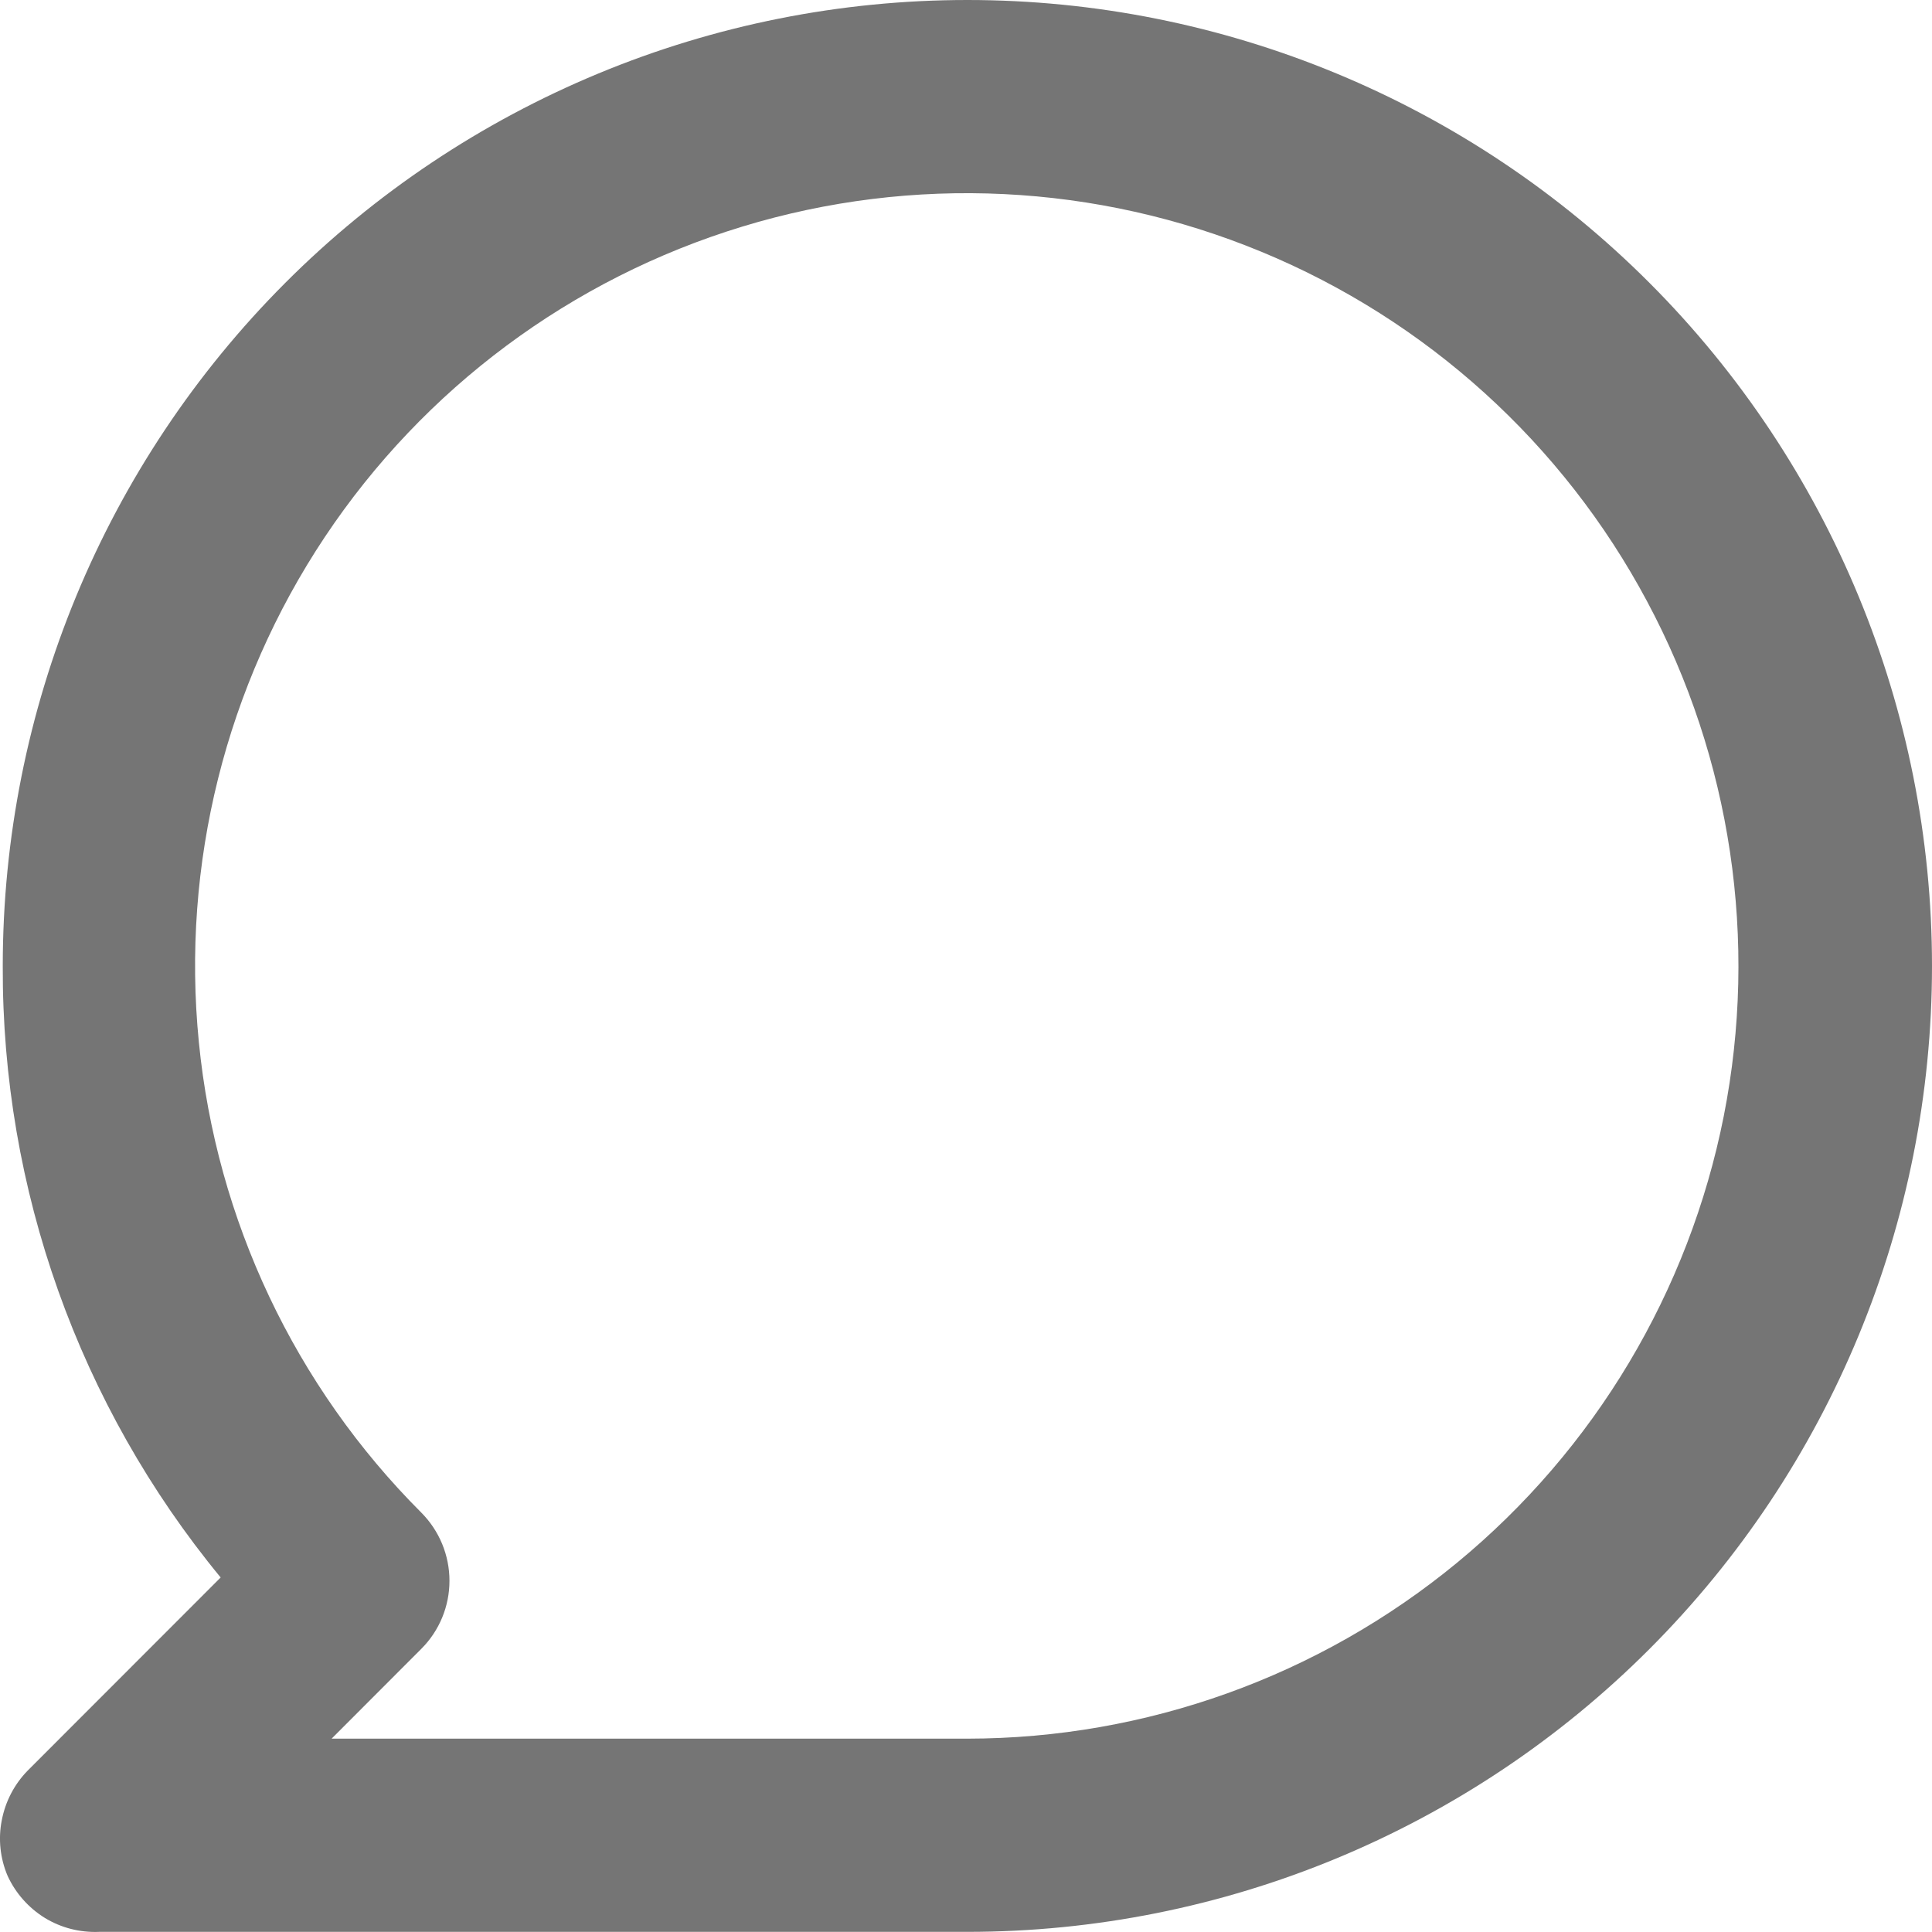
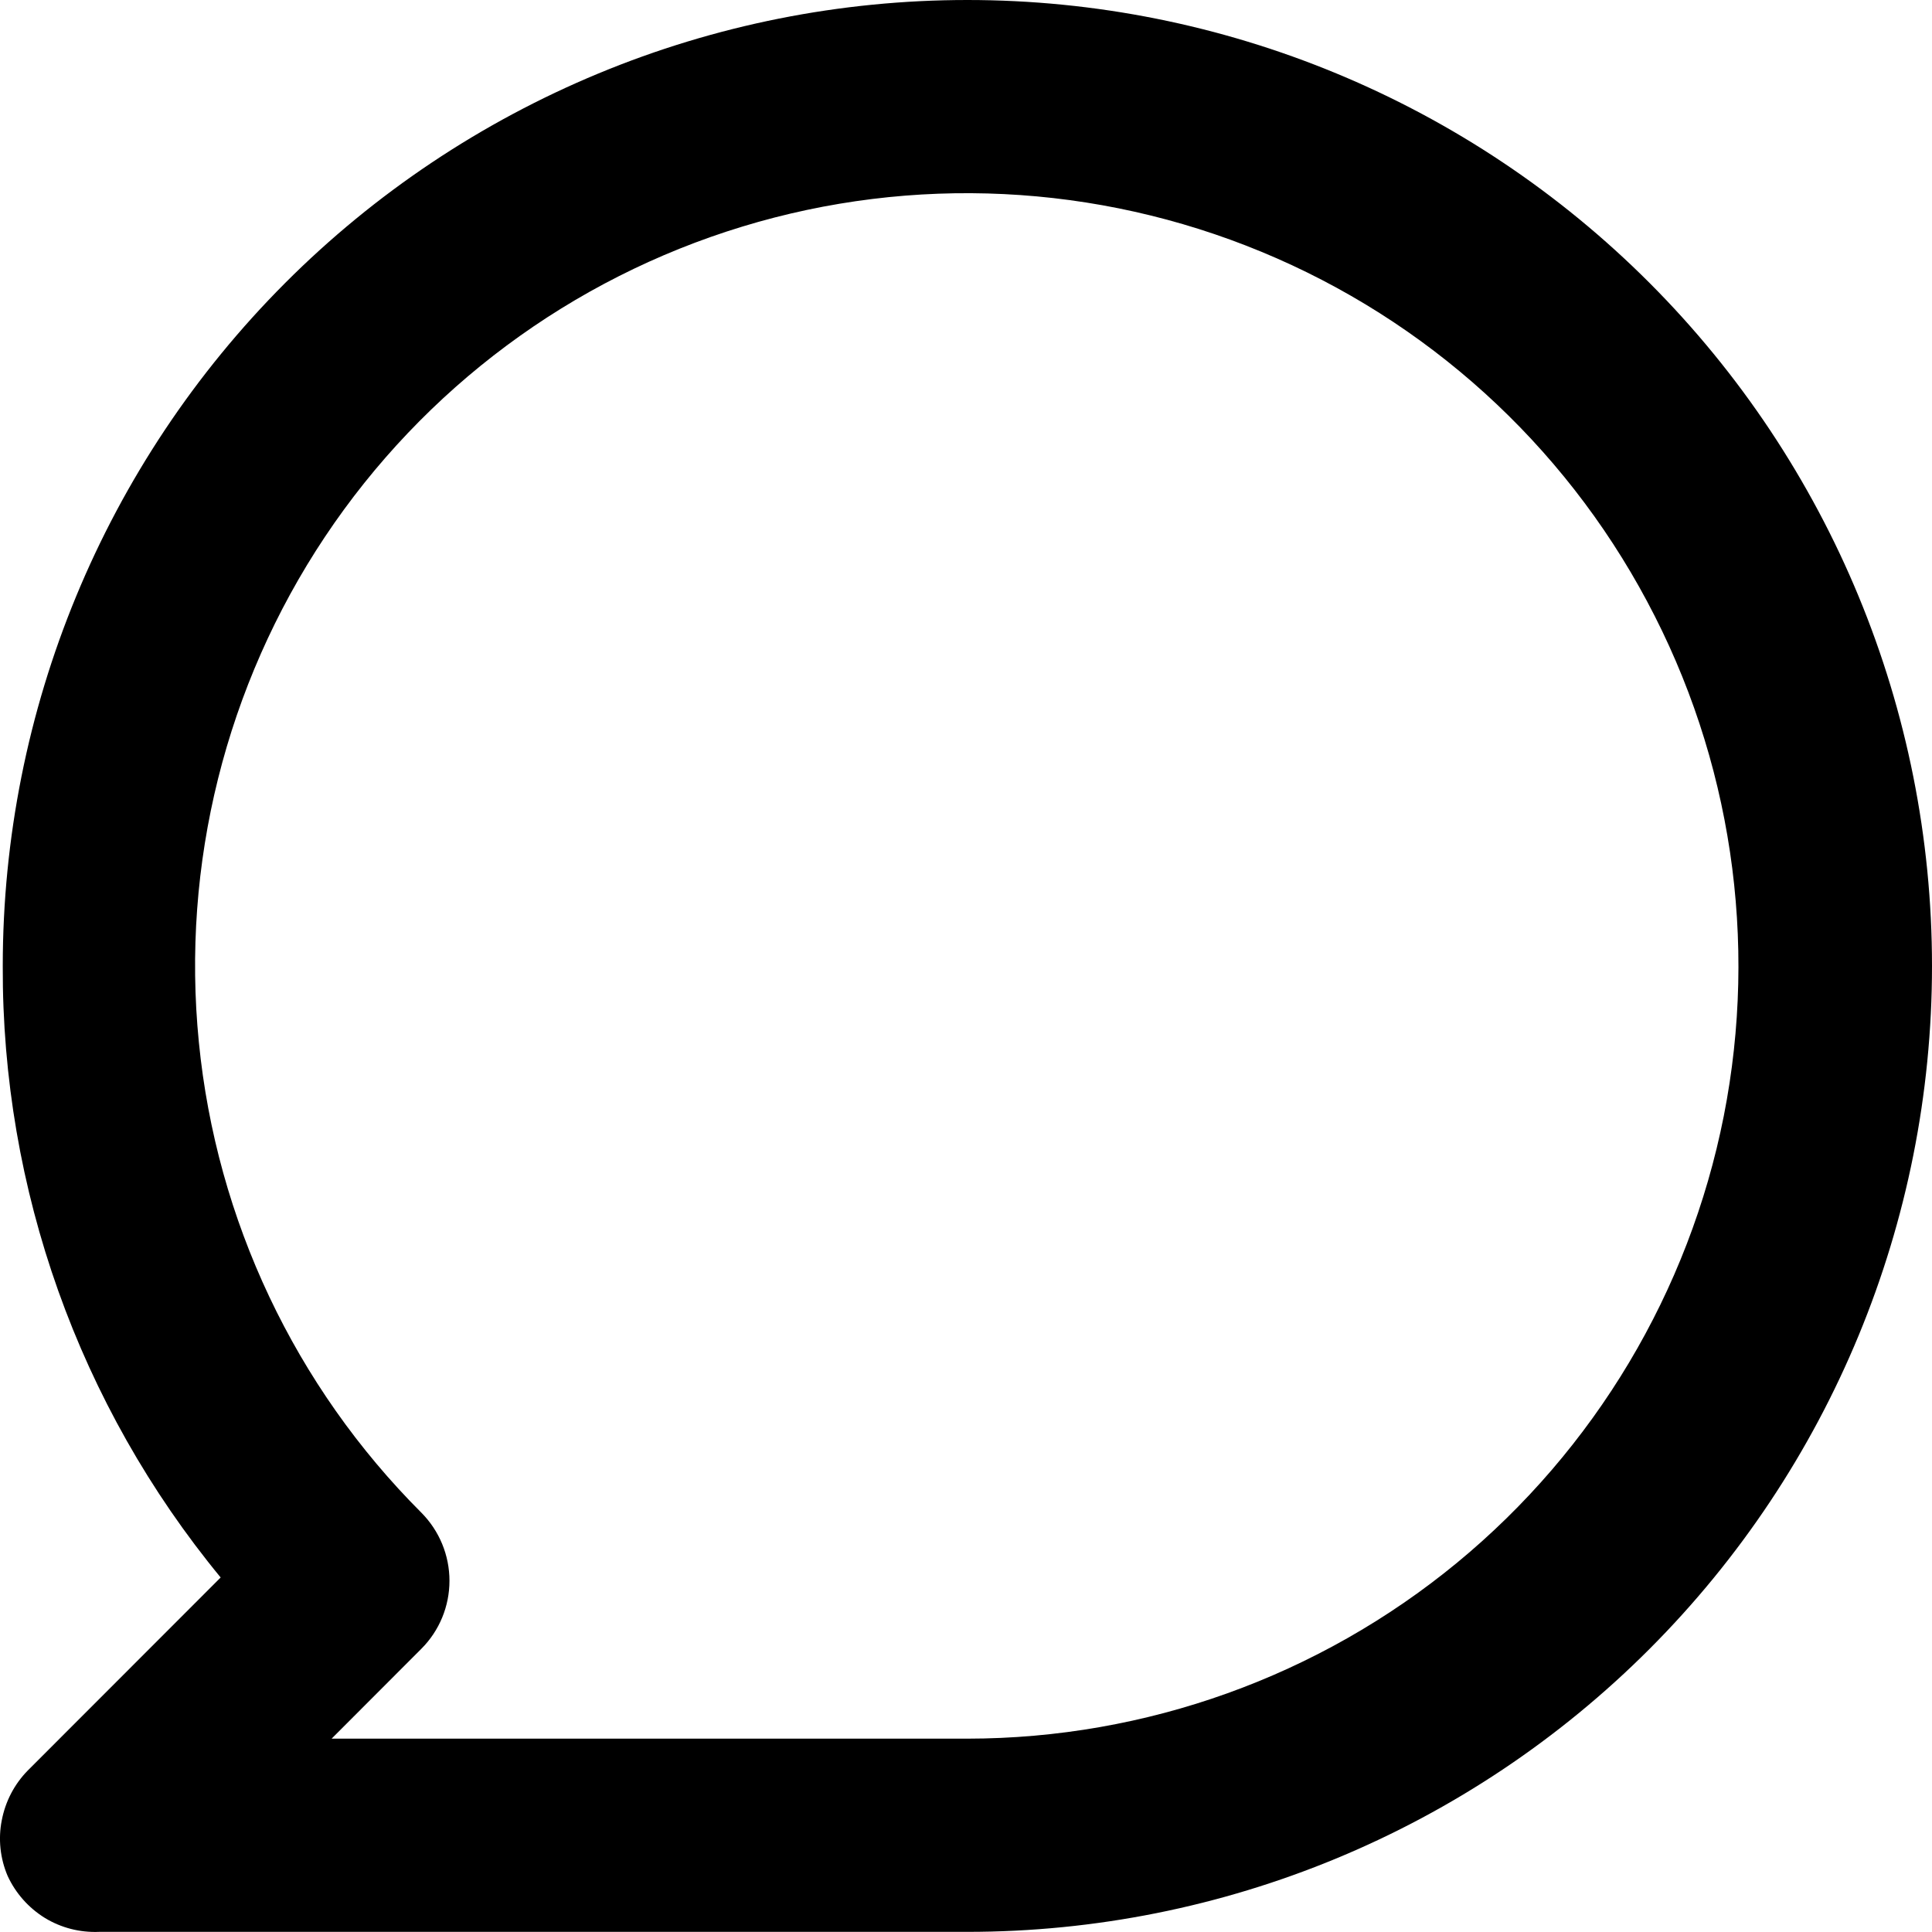
<svg xmlns="http://www.w3.org/2000/svg" width="14" height="14" viewBox="0 0 14 14" fill="none">
-   <path d="M7.01 0C6.092 0 5.183 0.181 4.335 0.533C3.487 0.885 2.716 1.4 2.067 2.05C0.756 3.363 0.02 5.143 0.02 7C0.014 8.616 0.572 10.184 1.599 11.431L0.201 12.83C0.104 12.929 0.039 13.054 0.013 13.19C-0.014 13.325 0.001 13.466 0.055 13.593C0.113 13.719 0.207 13.825 0.325 13.898C0.443 13.97 0.58 14.005 0.719 13.999H7.01C8.864 13.999 10.642 13.262 11.953 11.949C13.264 10.636 14 8.856 14 7C14 5.143 13.264 3.363 11.953 2.05C10.642 0.737 8.864 0 7.01 0ZM7.01 12.599H2.403L3.053 11.948C3.184 11.817 3.257 11.64 3.257 11.455C3.257 11.27 3.184 11.093 3.053 10.961C2.138 10.046 1.568 8.841 1.441 7.552C1.313 6.263 1.636 4.969 2.354 3.891C3.072 2.814 4.141 2.019 5.379 1.642C6.616 1.265 7.946 1.33 9.142 1.825C10.338 2.32 11.325 3.214 11.935 4.357C12.546 5.499 12.742 6.817 12.491 8.088C12.239 9.359 11.556 10.503 10.556 11.326C9.557 12.148 8.304 12.598 7.01 12.599Z" fill="#757575" />
+   <path d="M7.01 0C6.092 0 5.183 0.181 4.335 0.533C3.487 0.885 2.716 1.4 2.067 2.05C0.756 3.363 0.02 5.143 0.02 7C0.014 8.616 0.572 10.184 1.599 11.431L0.201 12.83C0.104 12.929 0.039 13.054 0.013 13.19C-0.014 13.325 0.001 13.466 0.055 13.593C0.113 13.719 0.207 13.825 0.325 13.898C0.443 13.97 0.58 14.005 0.719 13.999H7.01C8.864 13.999 10.642 13.262 11.953 11.949C13.264 10.636 14 8.856 14 7C14 5.143 13.264 3.363 11.953 2.05C10.642 0.737 8.864 0 7.01 0ZM7.01 12.599H2.403L3.053 11.948C3.184 11.817 3.257 11.64 3.257 11.455C3.257 11.27 3.184 11.093 3.053 10.961C2.138 10.046 1.568 8.841 1.441 7.552C1.313 6.263 1.636 4.969 2.354 3.891C3.072 2.814 4.141 2.019 5.379 1.642C6.616 1.265 7.946 1.33 9.142 1.825C10.338 2.32 11.325 3.214 11.935 4.357C12.546 5.499 12.742 6.817 12.491 8.088C12.239 9.359 11.556 10.503 10.556 11.326C9.557 12.148 8.304 12.598 7.01 12.599Z" fill="currentColor" />
</svg>
